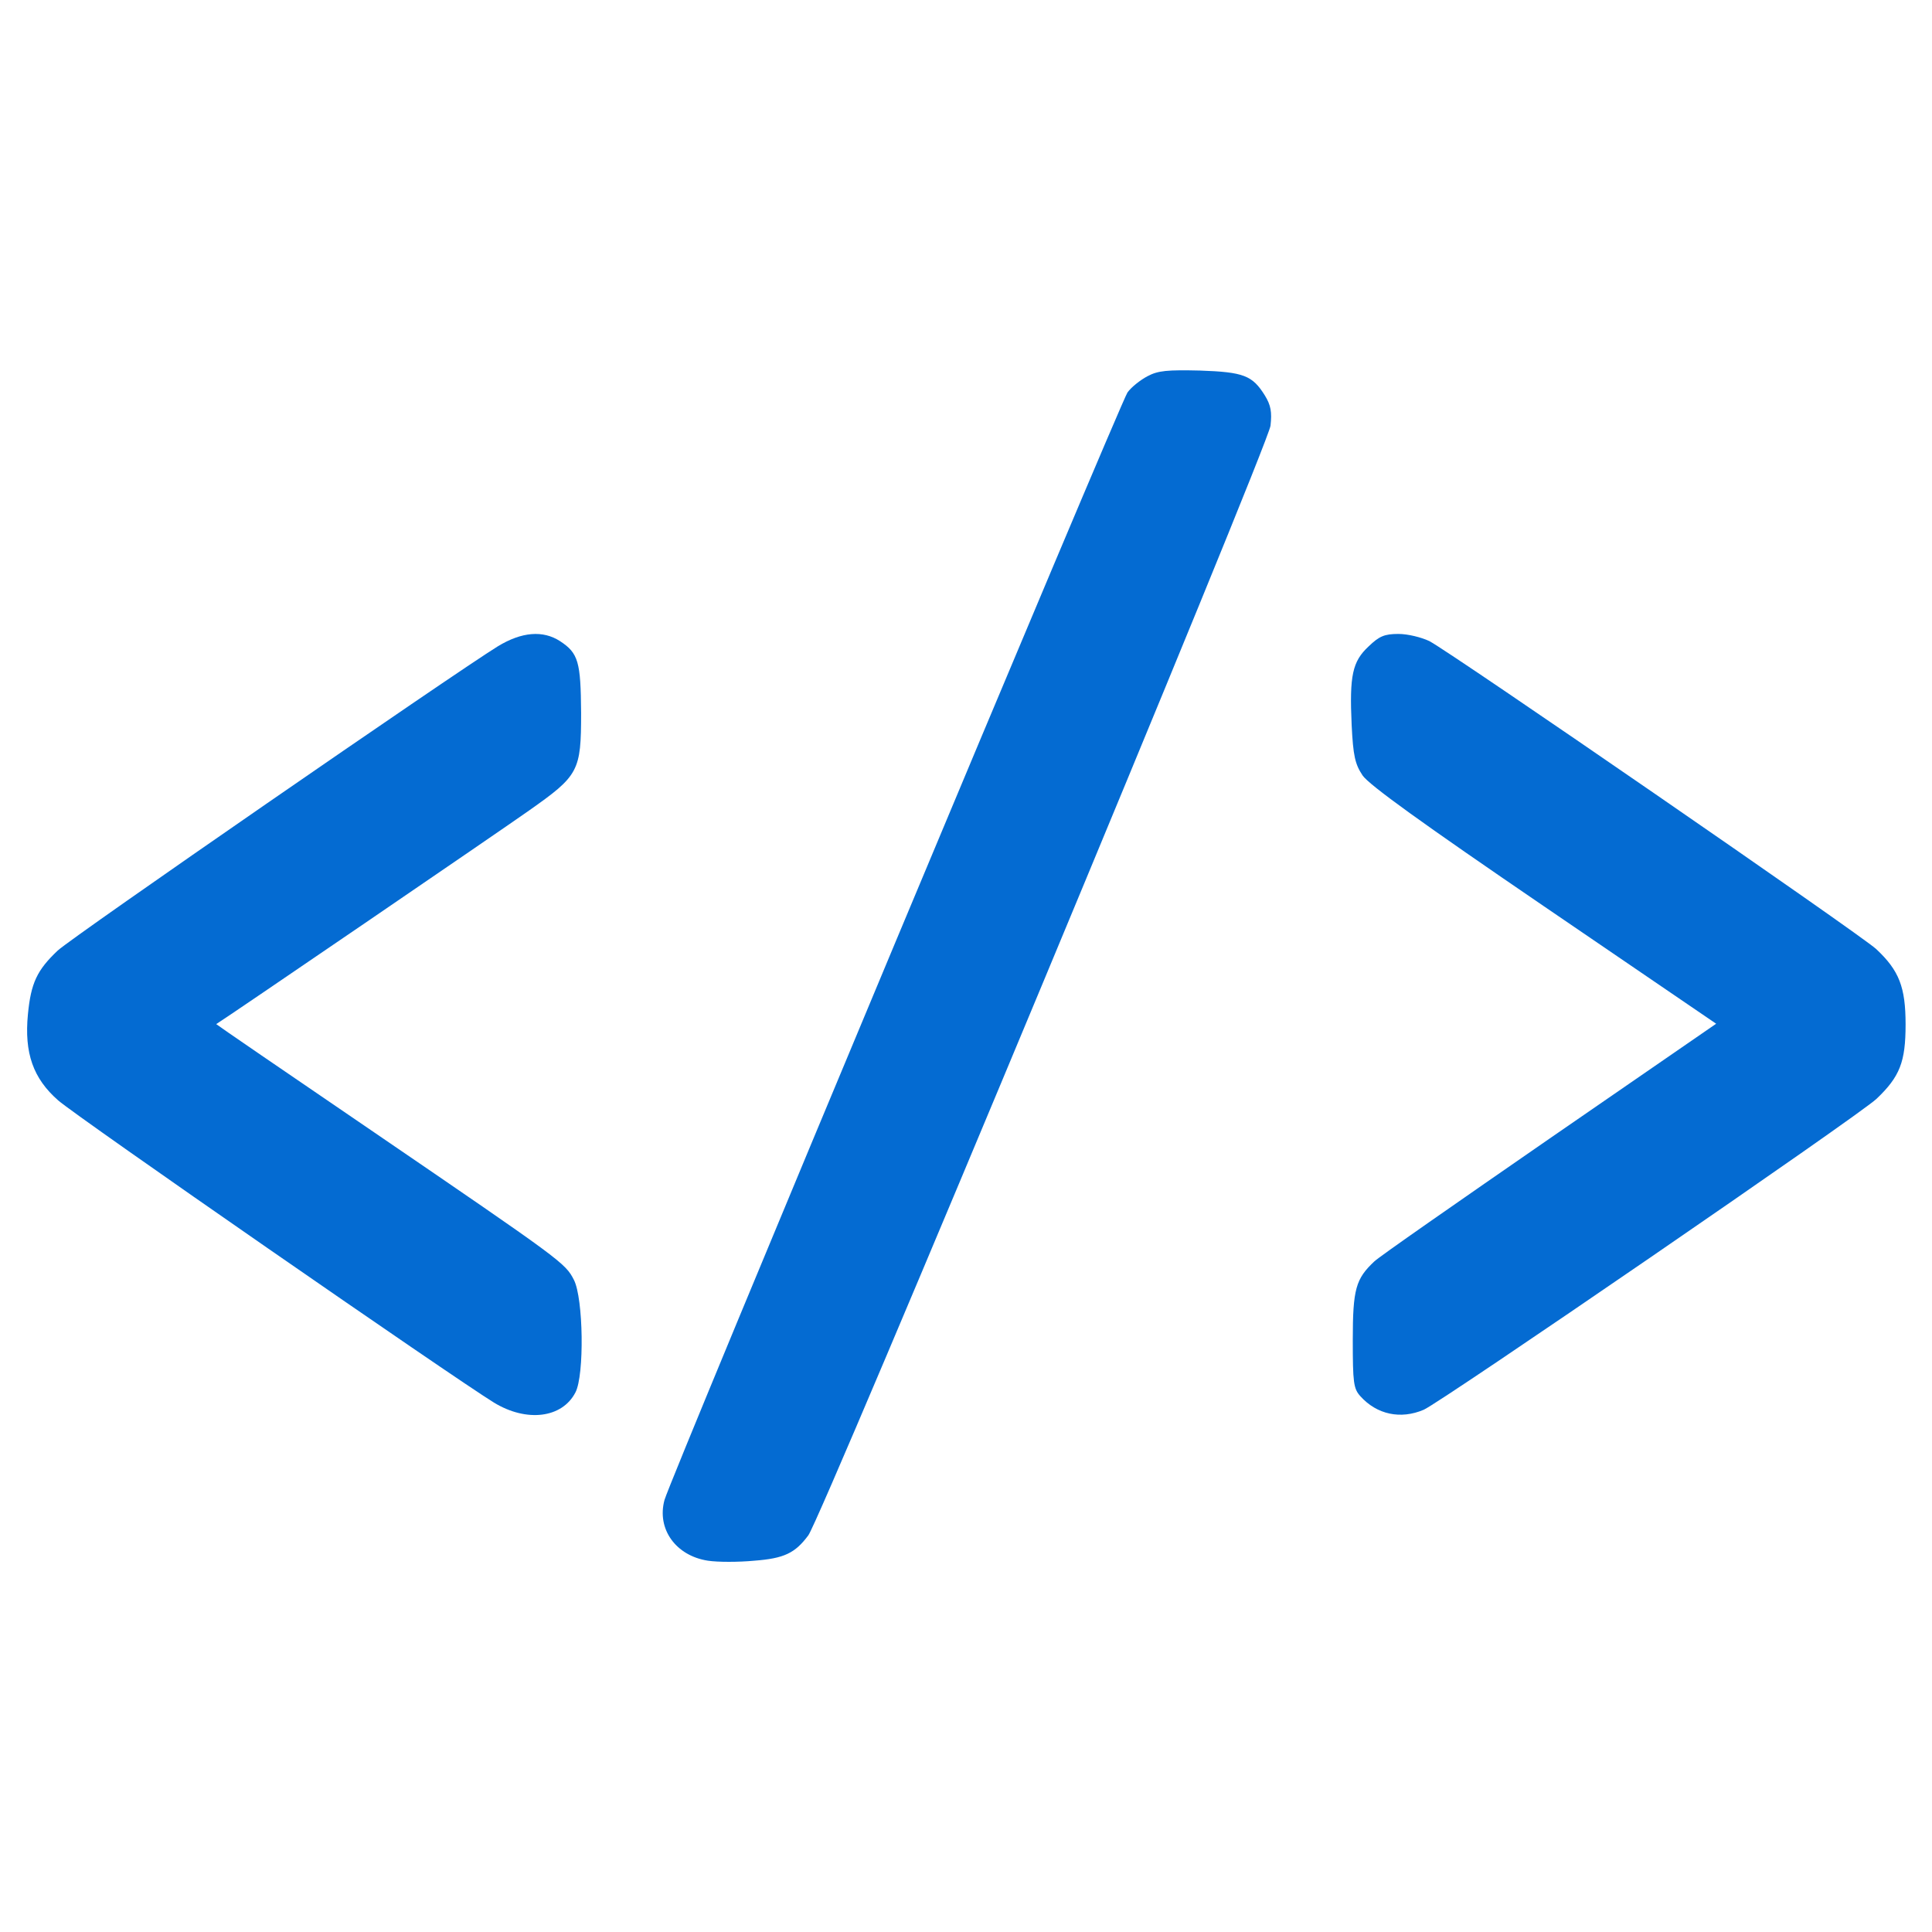
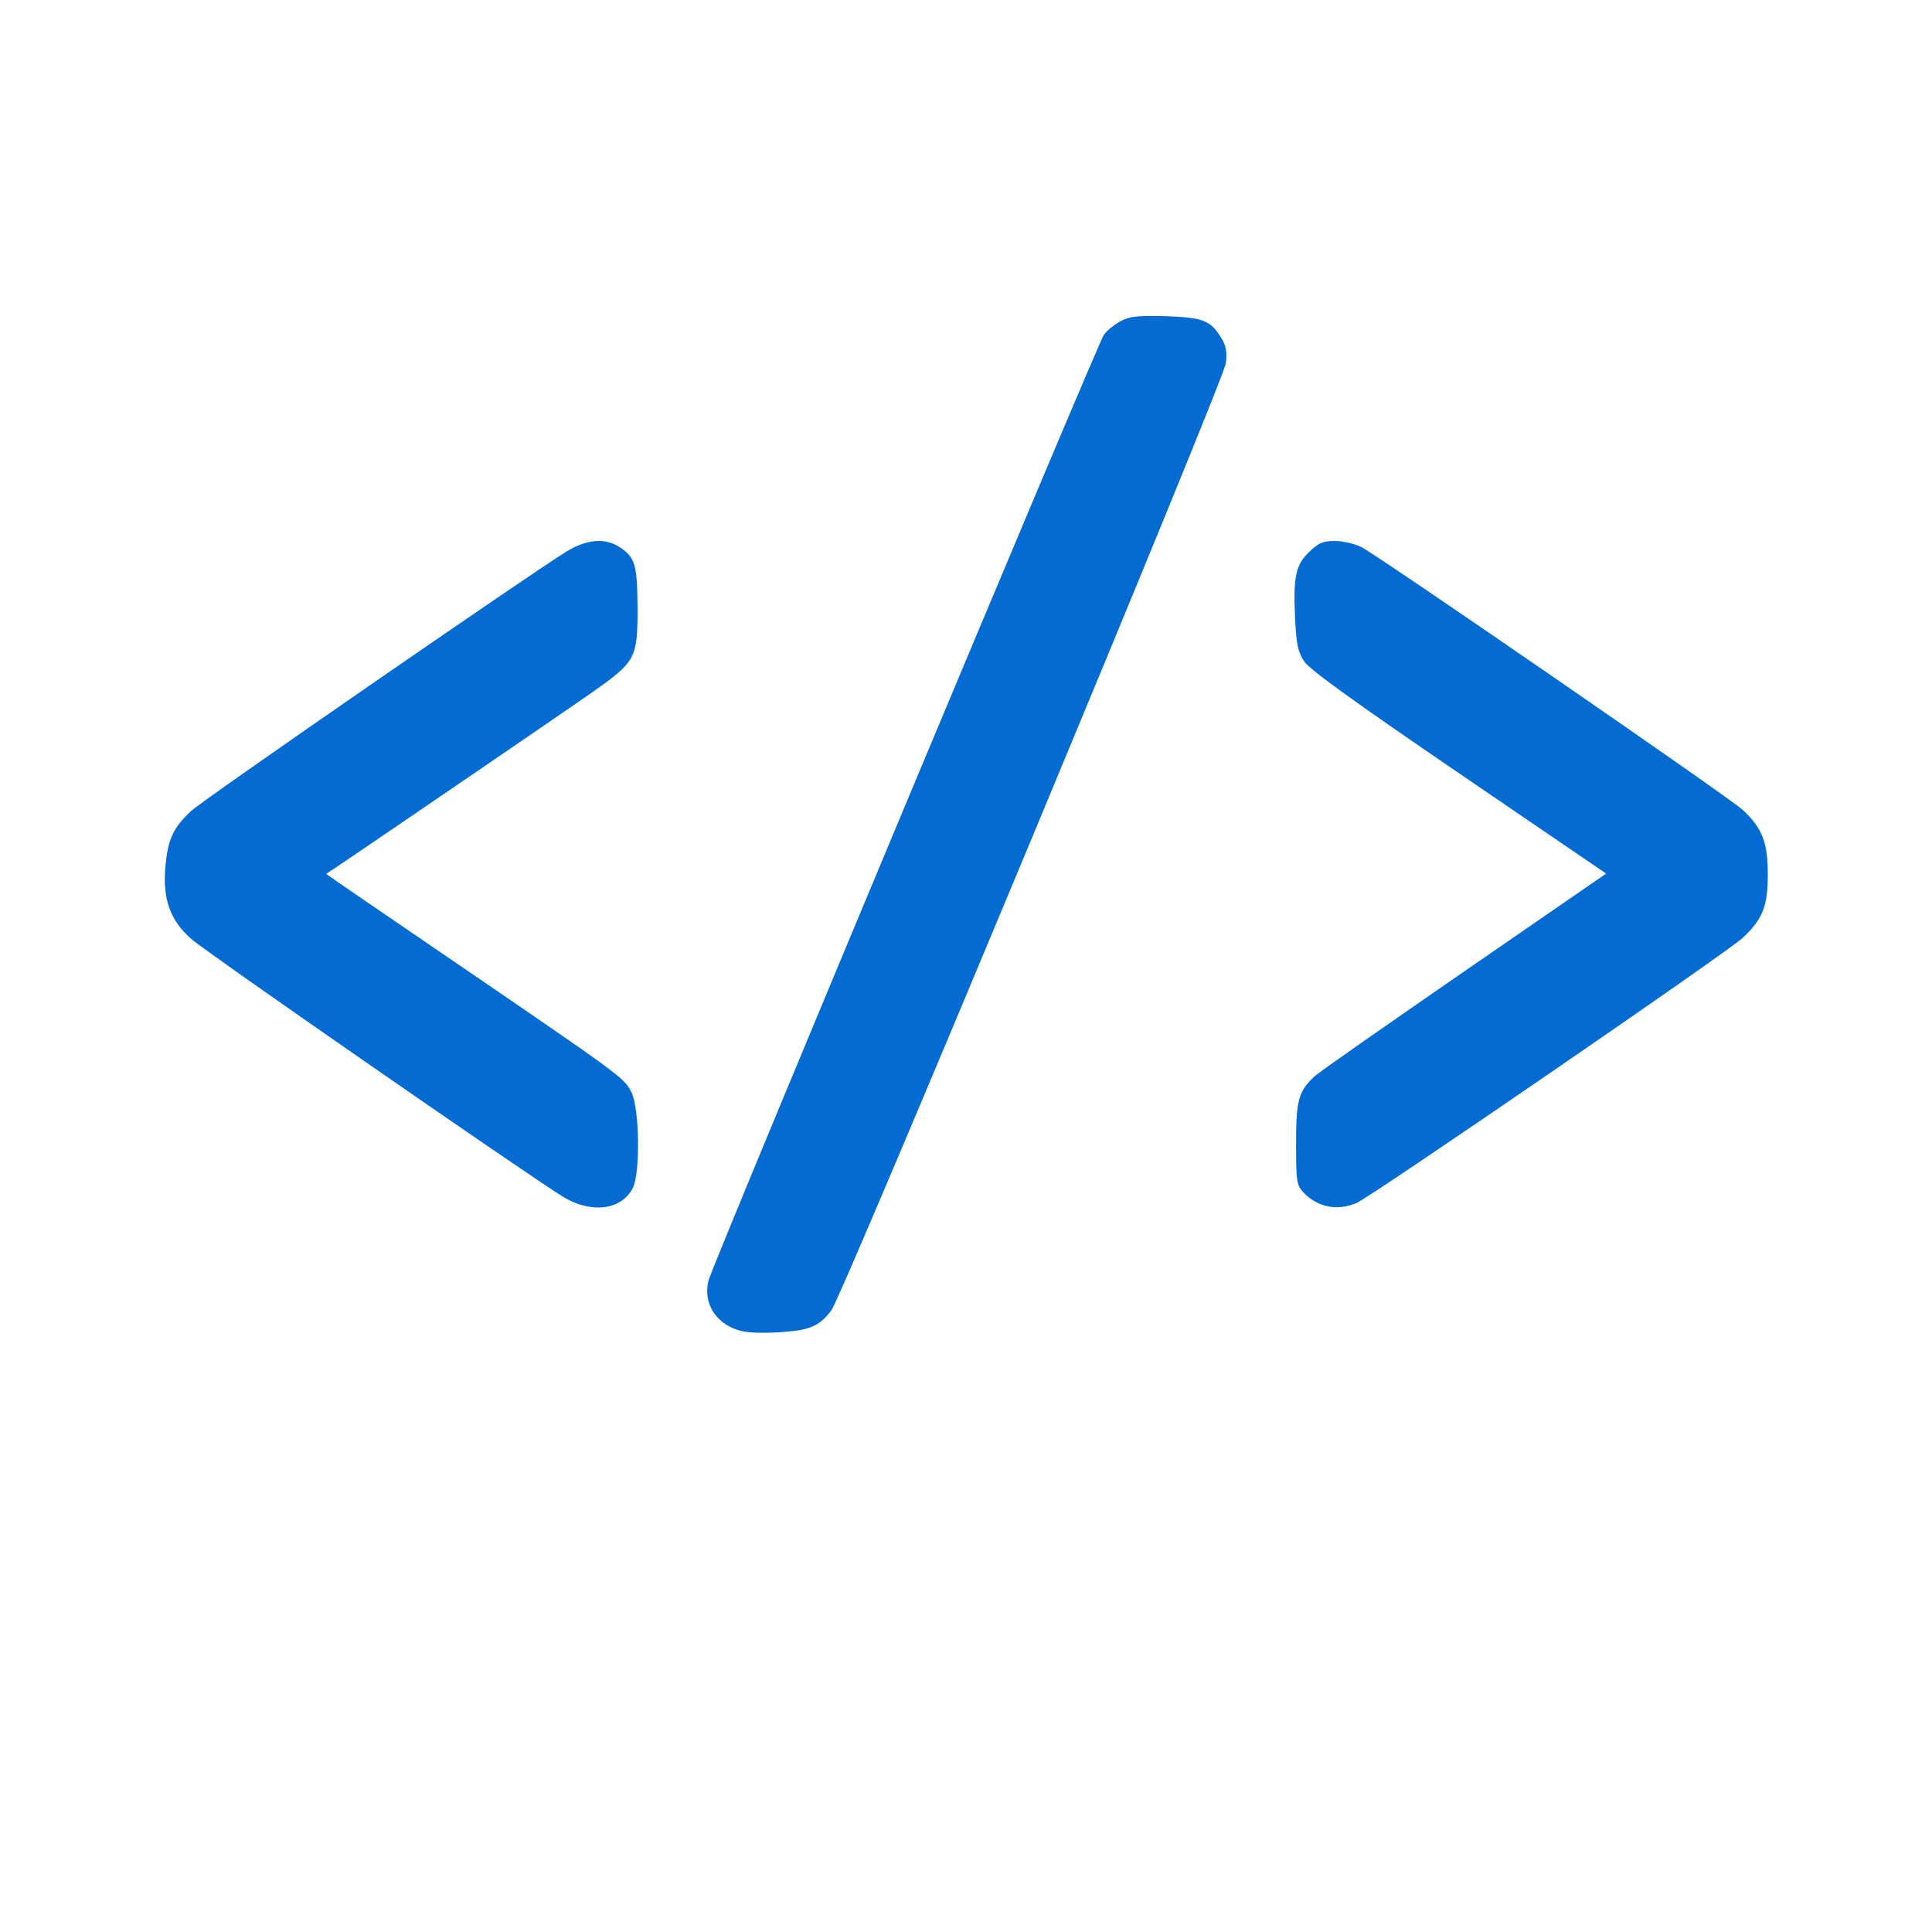
- <svg xmlns="http://www.w3.org/2000/svg" version="1.2" width="512" height="512" viewBox="0 0 512 512" preserveAspectRatio="xMidYMid meet" baseProfile="tiny-ps">
+ <svg xmlns="http://www.w3.org/2000/svg" version="1.2" width="512" height="512" viewBox="0 0 512 600" preserveAspectRatio="xMidYMid meet" baseProfile="tiny-ps">
  <g transform="translate(0,512) scale(0.1,-0.1)" fill="#046bd2" stroke="none">
    <path d="M3041 4123 c-19 -10 -43 -29 -53 -43 -19 -27 -1211 -2877 -1227 -2935 -21 -77 30 -148 115 -161 26 -4 81 -4 123 0 79 6 108 20 143 67 35 46 1220 2891 1225 2941 4 36 1 54 -15 80 -33 53 -56 62 -172 66 -86 2 -111 0 -139 -15z" />
    <path d="M1319 3407 c-115 -71 -1126 -769 -1166 -806 -55 -52 -71 -86 -79 -169 -10 -103 14 -170 80 -228 50 -44 1049 -736 1155 -801 87 -53 181 -41 216 27 24 46 21 249 -4 298 -23 45 -30 50 -538 397 -226 154 -410 280 -410 281 16 9 760 517 829 566 132 93 138 104 138 259 -1 135 -7 158 -56 190 -45 29 -101 25 -165 -14z" />
    <path d="M3627 3407 c-43 -40 -51 -77 -45 -208 4 -82 9 -104 29 -134 17 -25 157 -126 481 -347 l456 -311 -441 -304 c-243 -168 -453 -314 -465 -326 -49 -46 -57 -73 -57 -208 0 -113 2 -129 20 -149 44 -49 107 -62 168 -36 46 20 1155 781 1200 824 62 59 77 98 77 197 0 99 -17 143 -78 200 -41 38 -1125 785 -1184 816 -21 10 -57 19 -82 19 -37 0 -51 -6 -79 -33z" />
  </g>
</svg>
